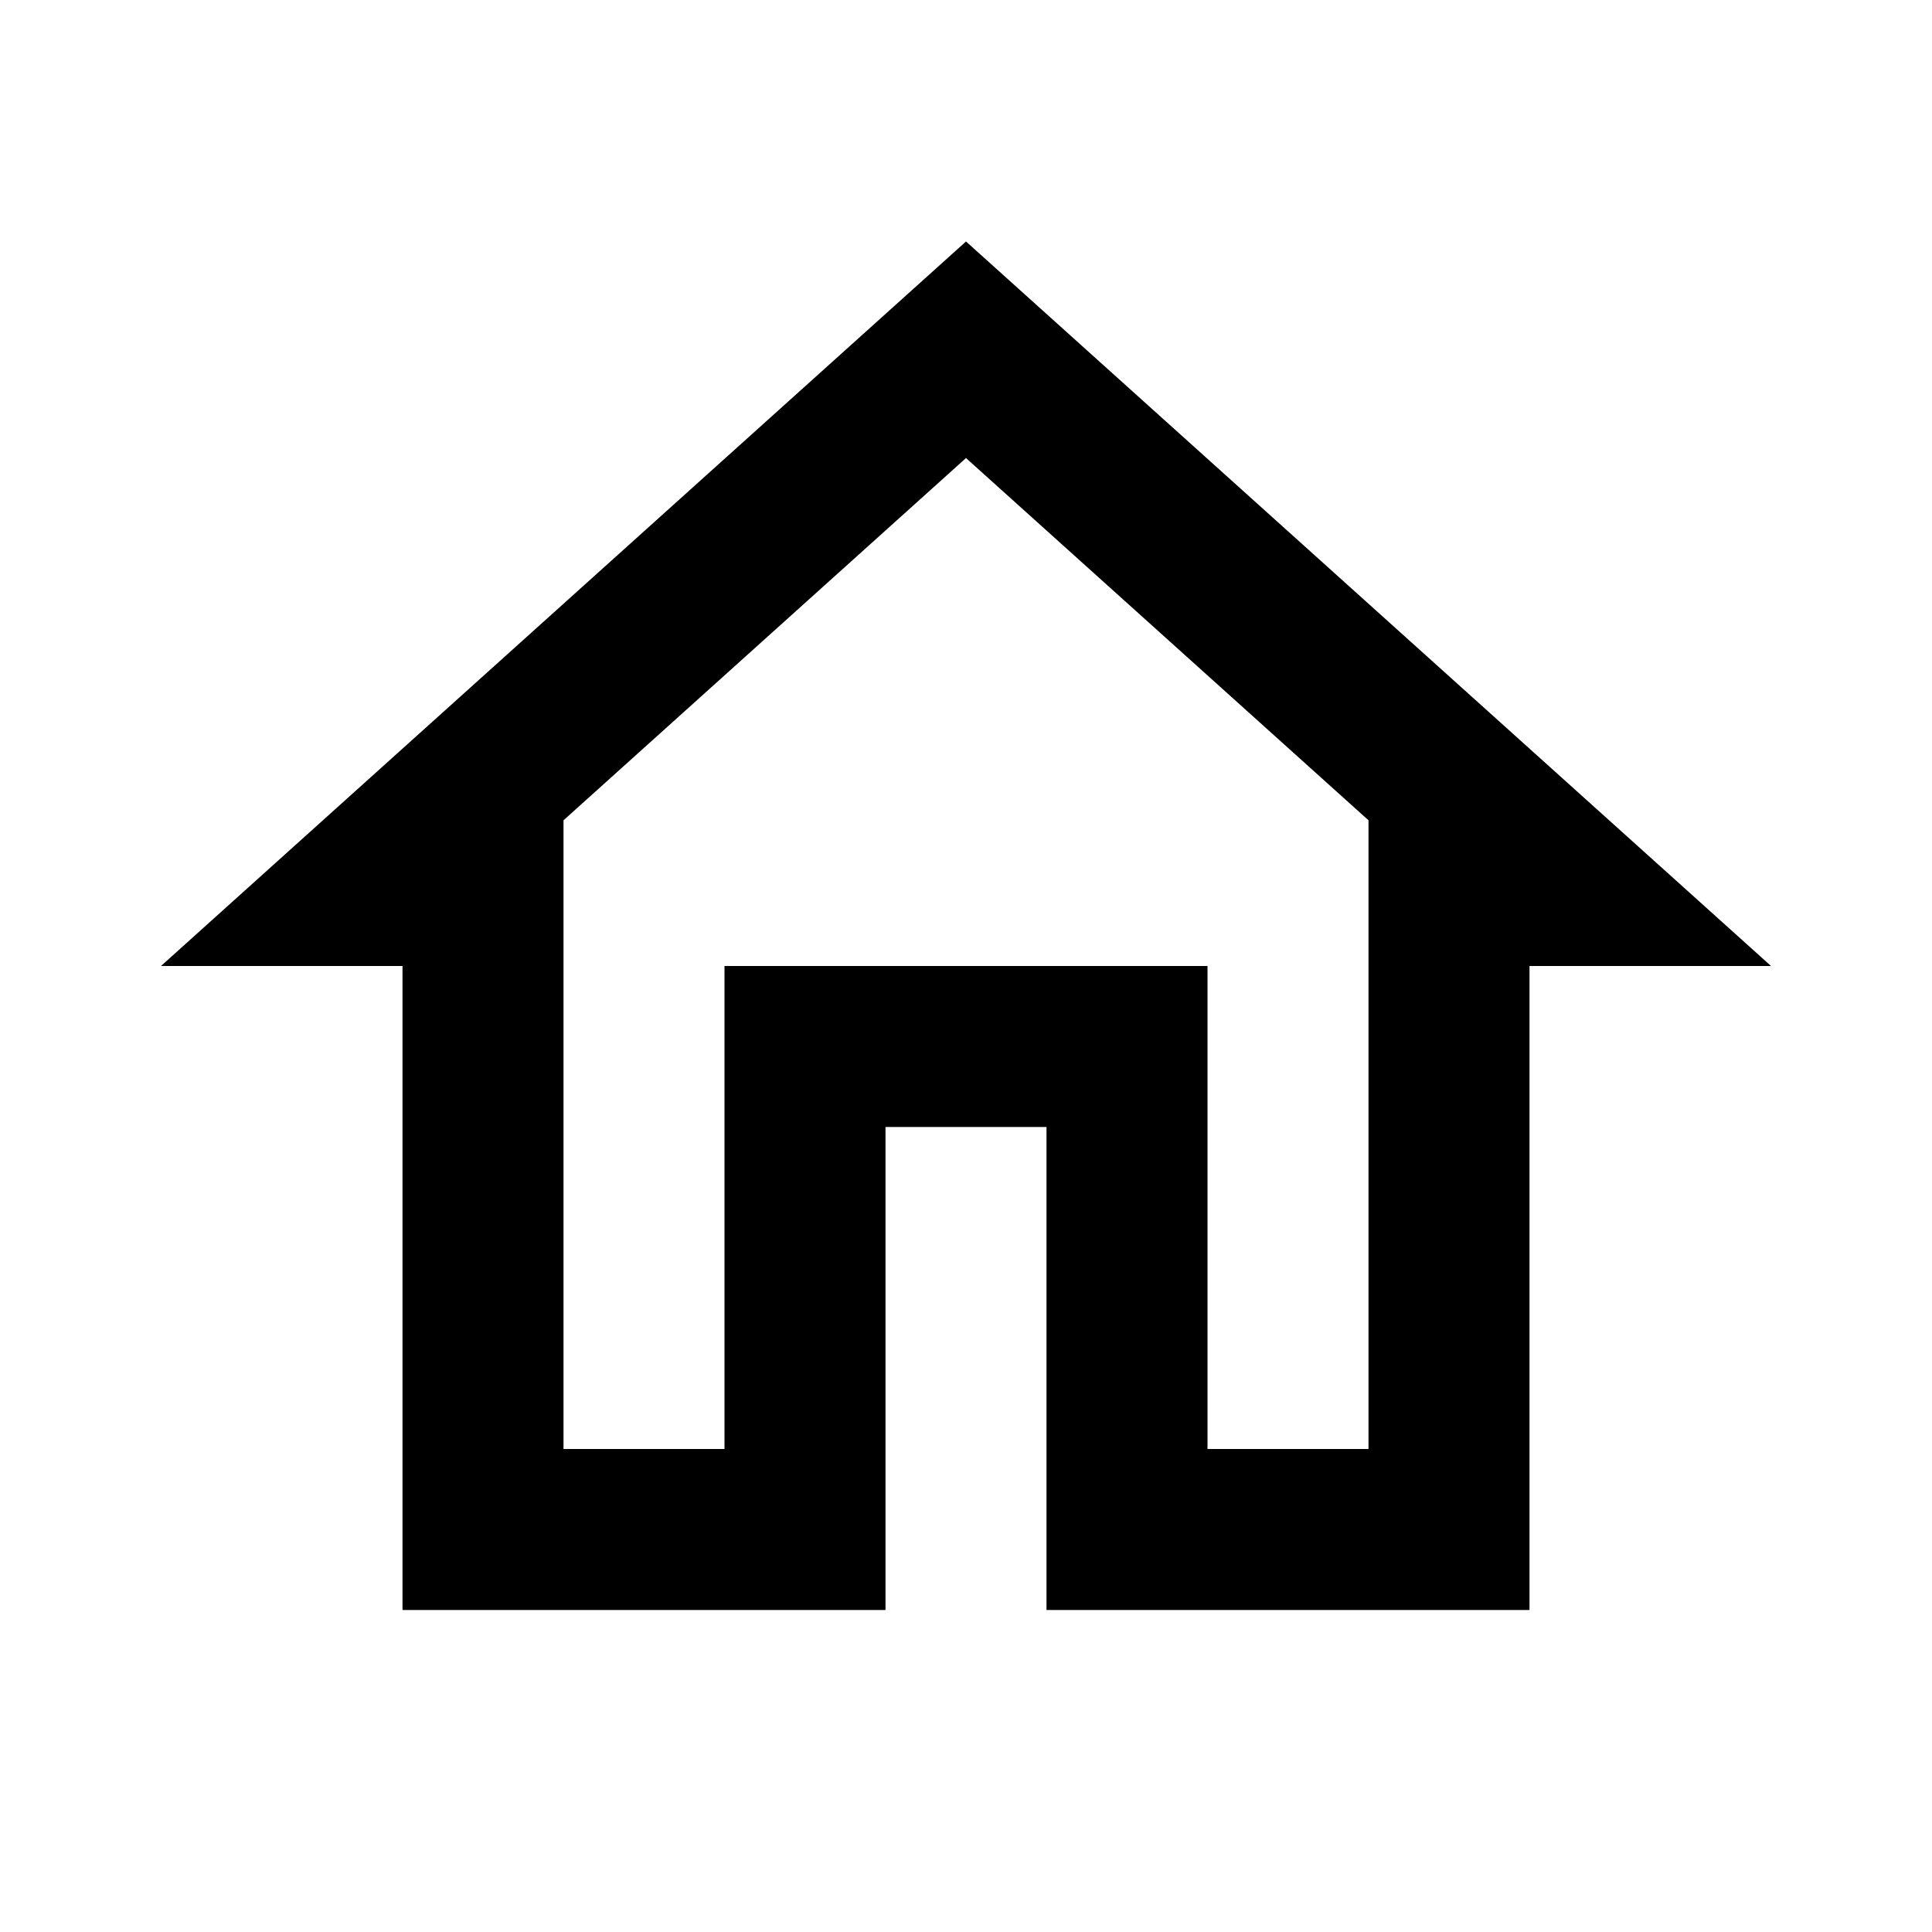
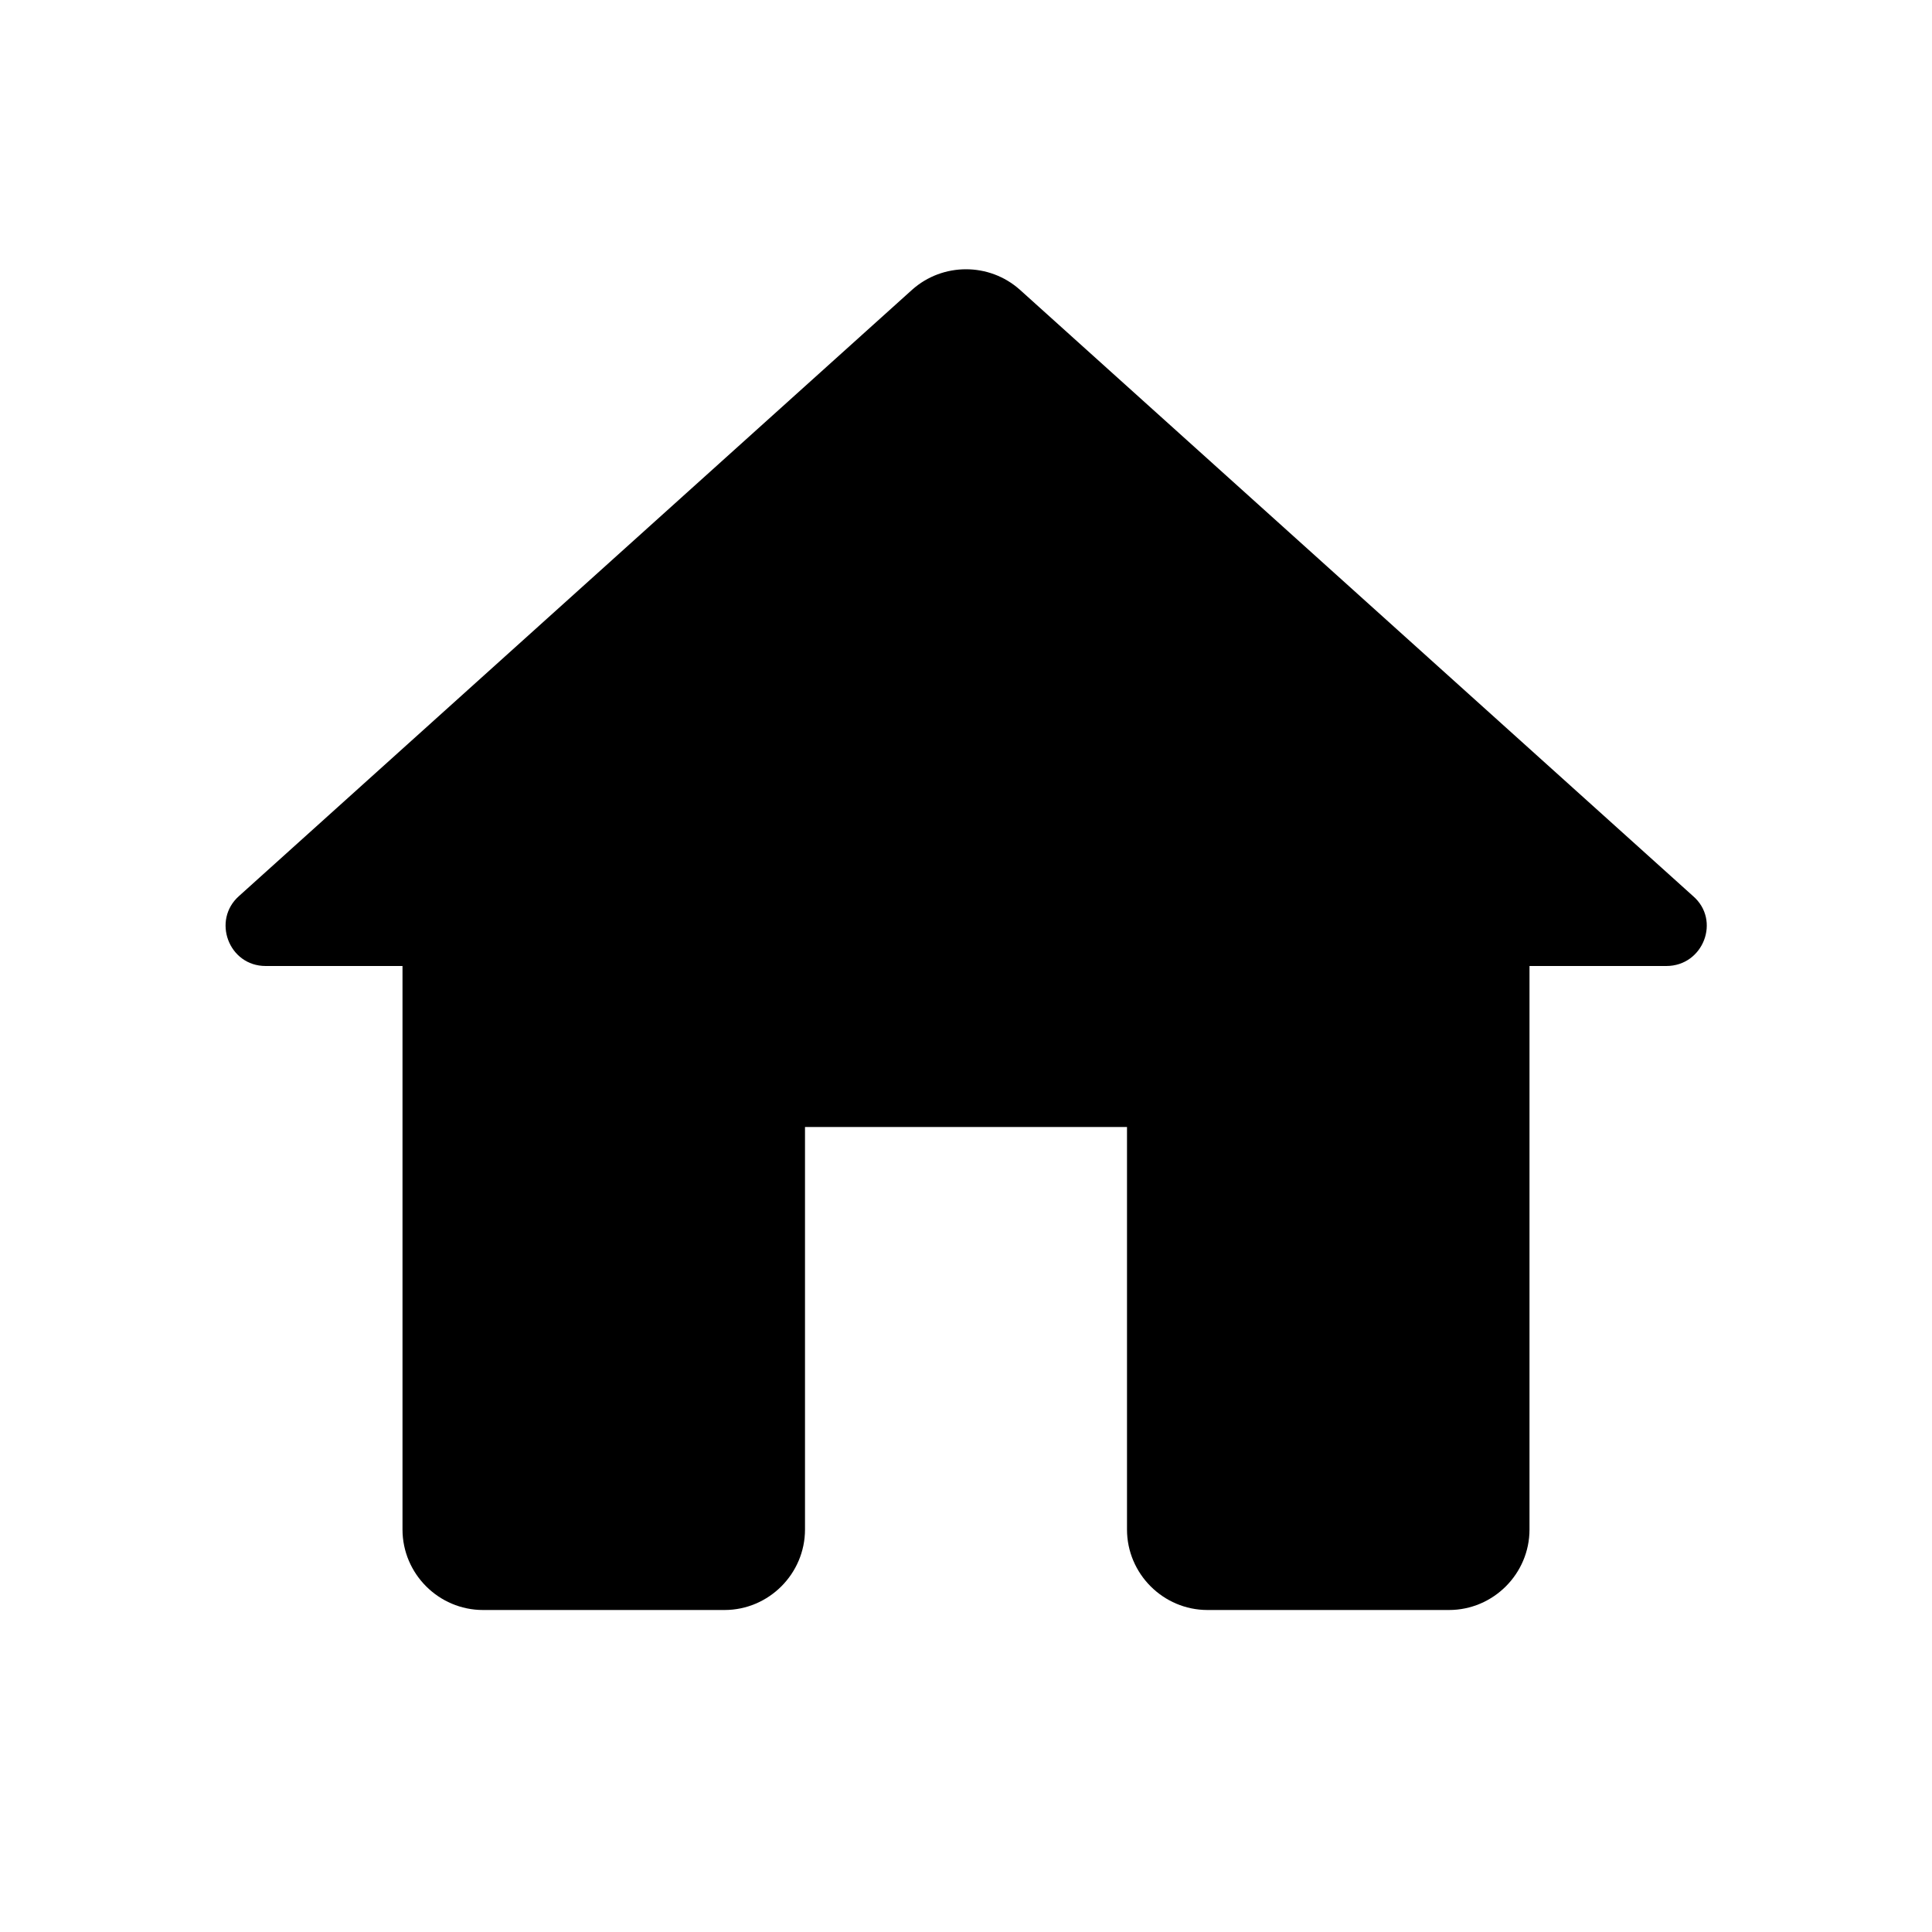
<svg xmlns="http://www.w3.org/2000/svg" height="24" viewBox="0 0 24 24" width="24">
  <path d="M0 0h24v24H0V0z" fill="none" />
-   <path d="M12 5.69l5 4.5V18h-2v-6H9v6H7v-7.81l5-4.5M12 3L2 12h3v8h6v-6h2v6h6v-8h3L12 3z" />
+   <path d="M10 19v-5h4v5c0 .55.45 1 1 1h3c.55 0 1-.45 1-1v-7h1.7c.46 0 .68-.57.33-.87L12.67 3.6c-.38-.34-.96-.34-1.34 0l-8.36 7.53c-.34.3-.13.87.33.87H5v7c0 .55.45 1 1 1h3c.55 0 1-.45 1-1z" />
</svg>
